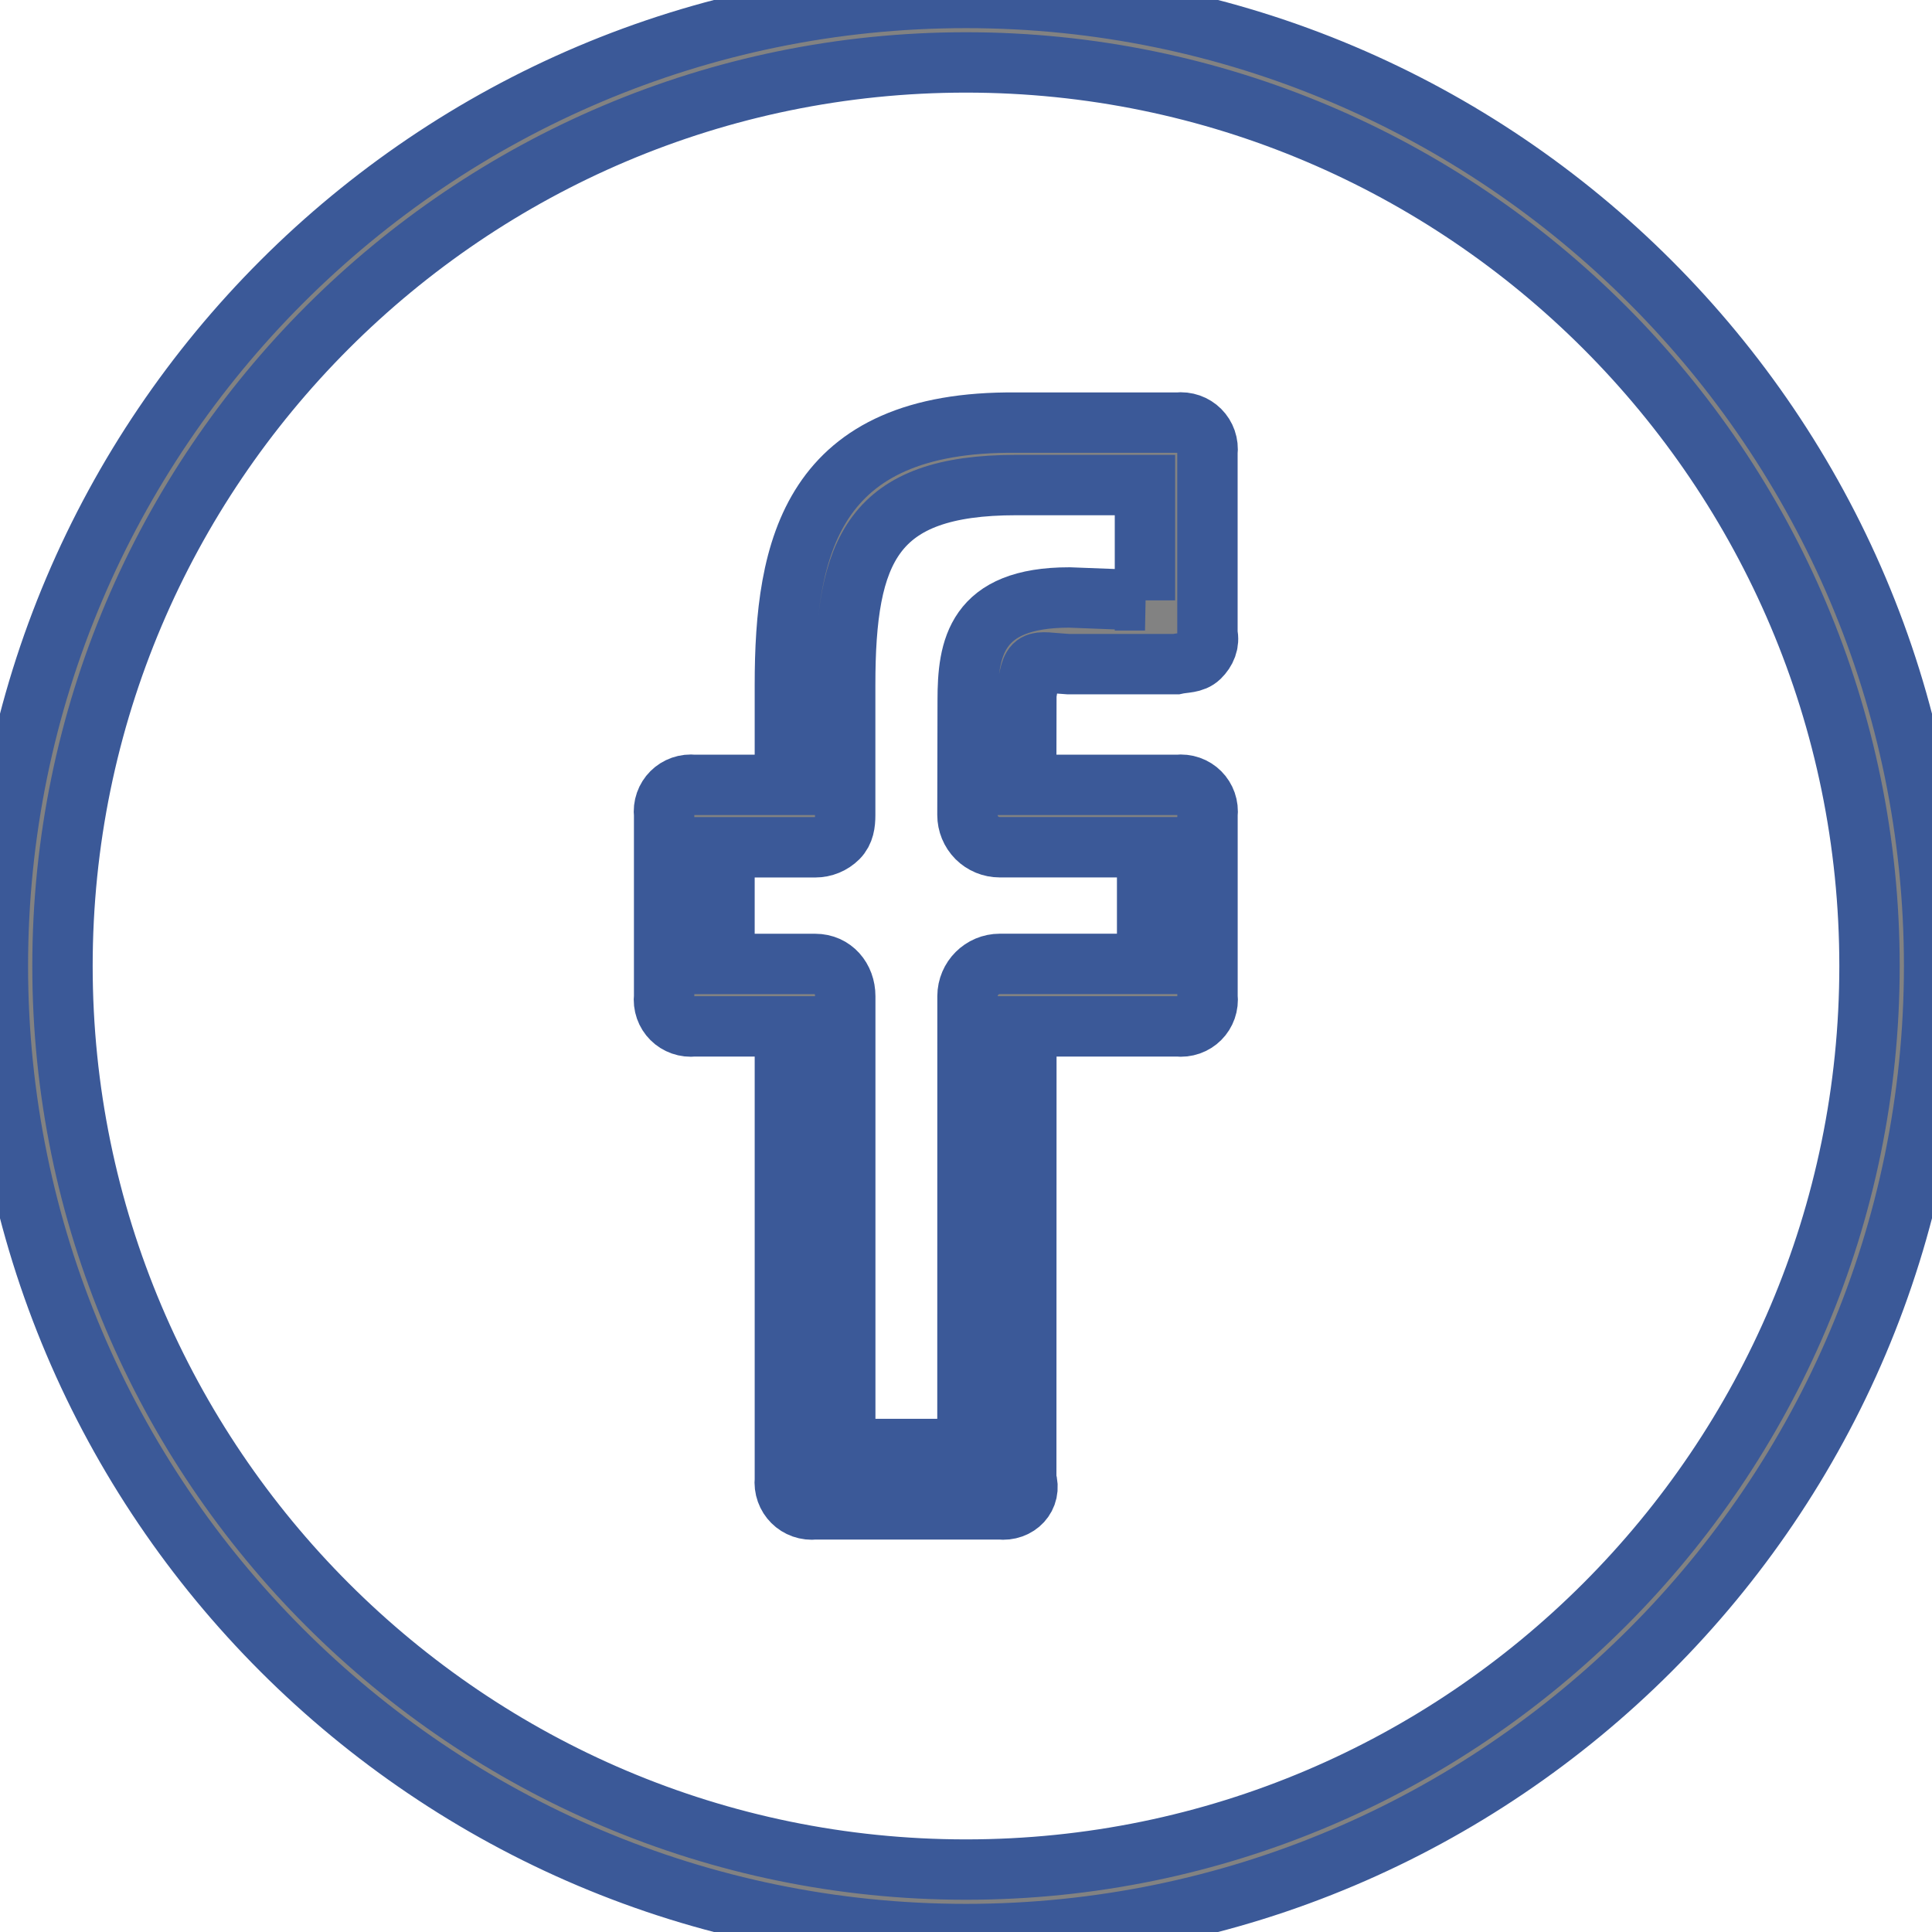
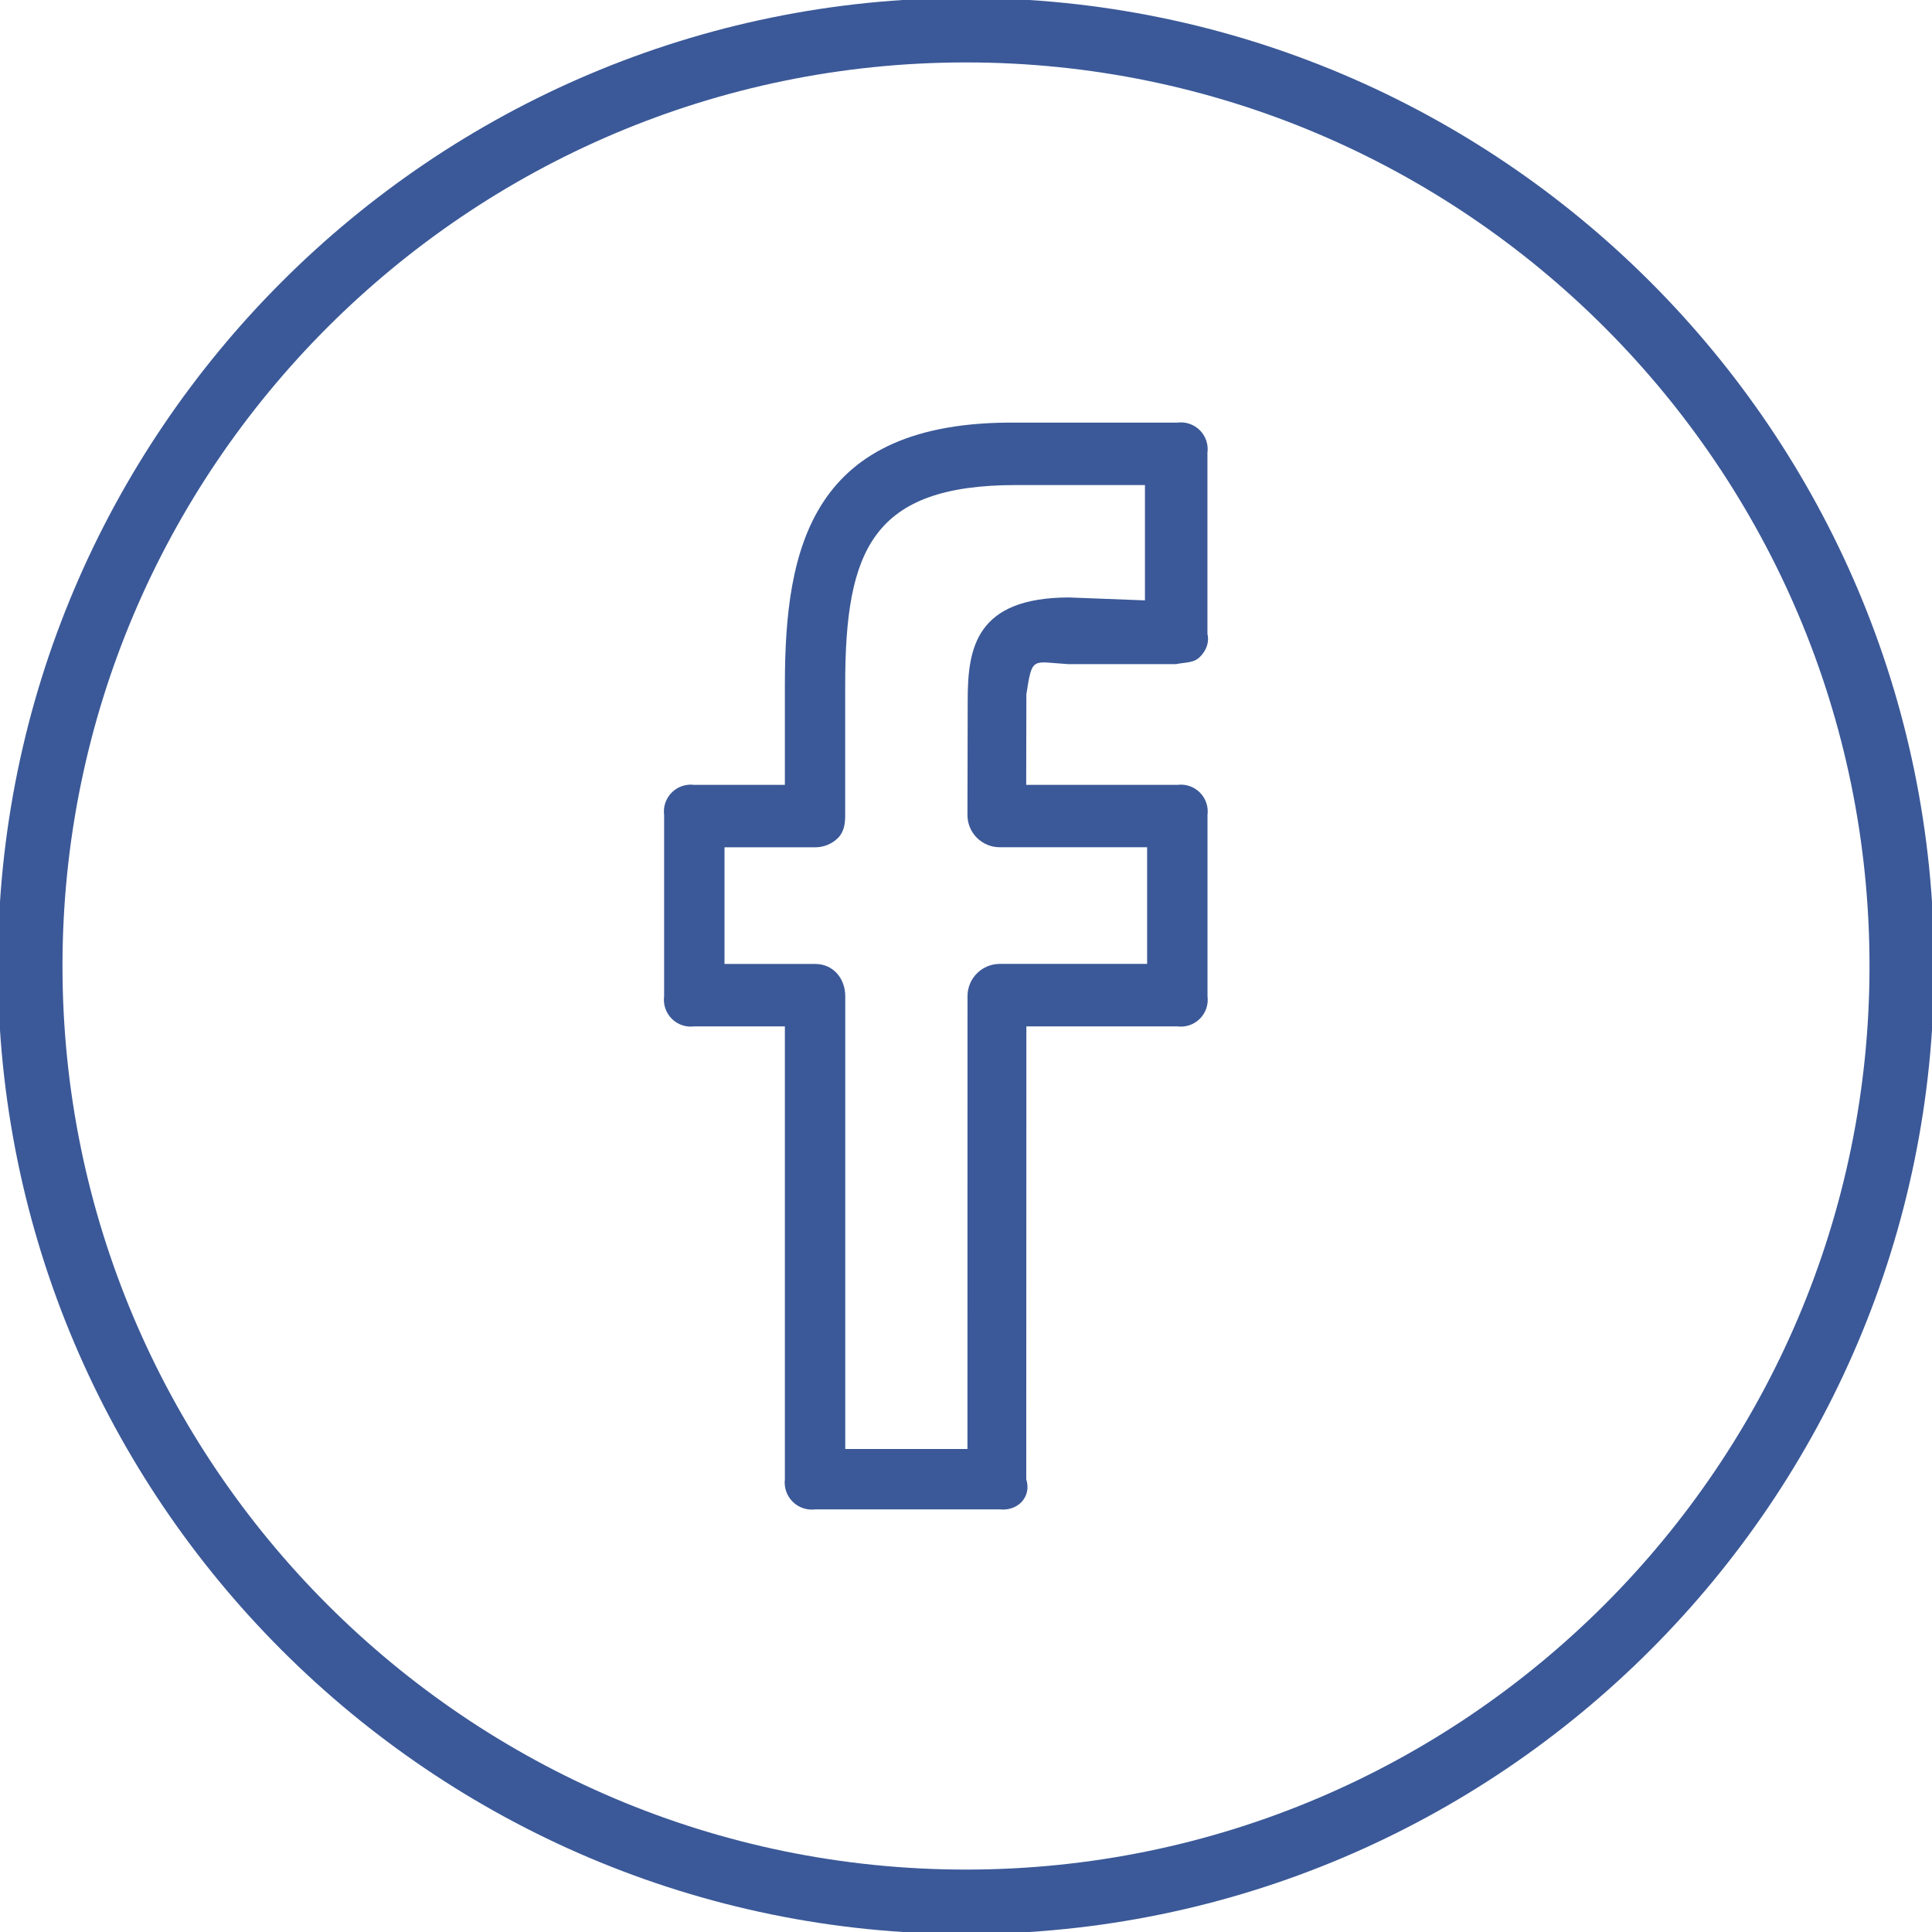
- <svg xmlns="http://www.w3.org/2000/svg" viewBox="0 0 32 32" stroke="#3b5998">
-   <path fill="#828282" d="M16-0.034C7.159-0.034-0.035,7.158-0.035,16S7.159,32.034,16,32.034S32.035,24.842,32.035,16   S24.841-0.034,16-0.034z M16,30.966C7.748,30.966,1.035,24.252,1.035,16S7.748,1.034,16,1.034S30.965,7.748,30.965,16   S24.252,30.966,16,30.966z" />
-   <path fill="#828282" d="M19.5,7h-2.668C13.434,6.966,13,9.069,13,11.345V13h-1.5c-0.295-0.034-0.535,0.205-0.5,0.5v3   c-0.035,0.295,0.205,0.534,0.5,0.5H13v7.5c-0.031,0.295,0.208,0.534,0.503,0.5h3.055c0.295,0.034,0.534-0.205,0.44-0.5L17,17h2.5   c0.295,0.034,0.535-0.205,0.5-0.5v-3c0.035-0.295-0.205-0.534-0.5-0.5h-2.503L17,11.5c0.097-0.639,0.097-0.535,0.69-0.5h1.789   c0.139-0.031,0.287-0.014,0.391-0.115c0.104-0.101,0.164-0.239,0.129-0.385v-3C20.035,7.205,19.795,6.966,19.5,7z M18.965,9.944   l-1.254-0.048c-1.553,0-1.683,0.843-1.683,1.706l-0.004,1.896c0,0.142,0.056,0.278,0.156,0.379c0.1,0.1,0.236,0.156,0.378,0.156H19   v1.932h-2.44c-0.295,0-0.534,0.239-0.535,0.534L16.024,24H14v-7.5c0-0.295-0.201-0.534-0.497-0.534H12v-1.932h1.503   c0.142,0,0.278-0.056,0.378-0.156c0.1-0.101,0.118-0.237,0.118-0.379v-2.155c0-2.242,0.453-3.31,2.832-3.31h2.133V9.944z" />
+ <svg xmlns="http://www.w3.org/2000/svg" viewBox="0 0 32 32" fill="#3b5998">
+   <path d="M16-.034C7.159-.034-.035 7.158-.035 16S7.159 32.034 16 32.034S32.035 24.842 32.035 16S24.841-.034 16-.034zm0 31C7.748 30.966 1.035 24.252 1.035 16S7.748 1.034 16 1.034S30.965 7.748 30.965 16S24.252 30.966 16 30.966z" />
+   <path d="M19.5 7h-2.668C13.434 6.966 13 9.069 13 11.345V13h-1.5a.445.445 0 0 0-.5.5v3a.445.445 0 0 0 .5.5H13v7.5a.449.449 0 0 0 .503.5h3.055c.295.034.534-.205.44-.5L17 17h2.5a.445.445 0 0 0 .5-.5v-3a.445.445 0 0 0-.5-.5h-2.503L17 11.5c.097-.639.097-.535.69-.5h1.789c.139-.031.287-.014.391-.115c.104-.101.164-.239.129-.385v-3A.444.444 0 0 0 19.5 7zm-.535 2.944l-1.254-.048c-1.553 0-1.683.843-1.683 1.706l-.004 1.896a.534.534 0 0 0 .534.535H19v1.932h-2.44a.535.535 0 0 0-.535.534L16.024 24H14v-7.5c0-.295-.201-.534-.497-.534H12v-1.932h1.503a.534.534 0 0 0 .378-.156c.1-.101.118-.237.118-.379v-2.155c0-2.242.453-3.31 2.832-3.31h2.133v1.91z" />
</svg>
